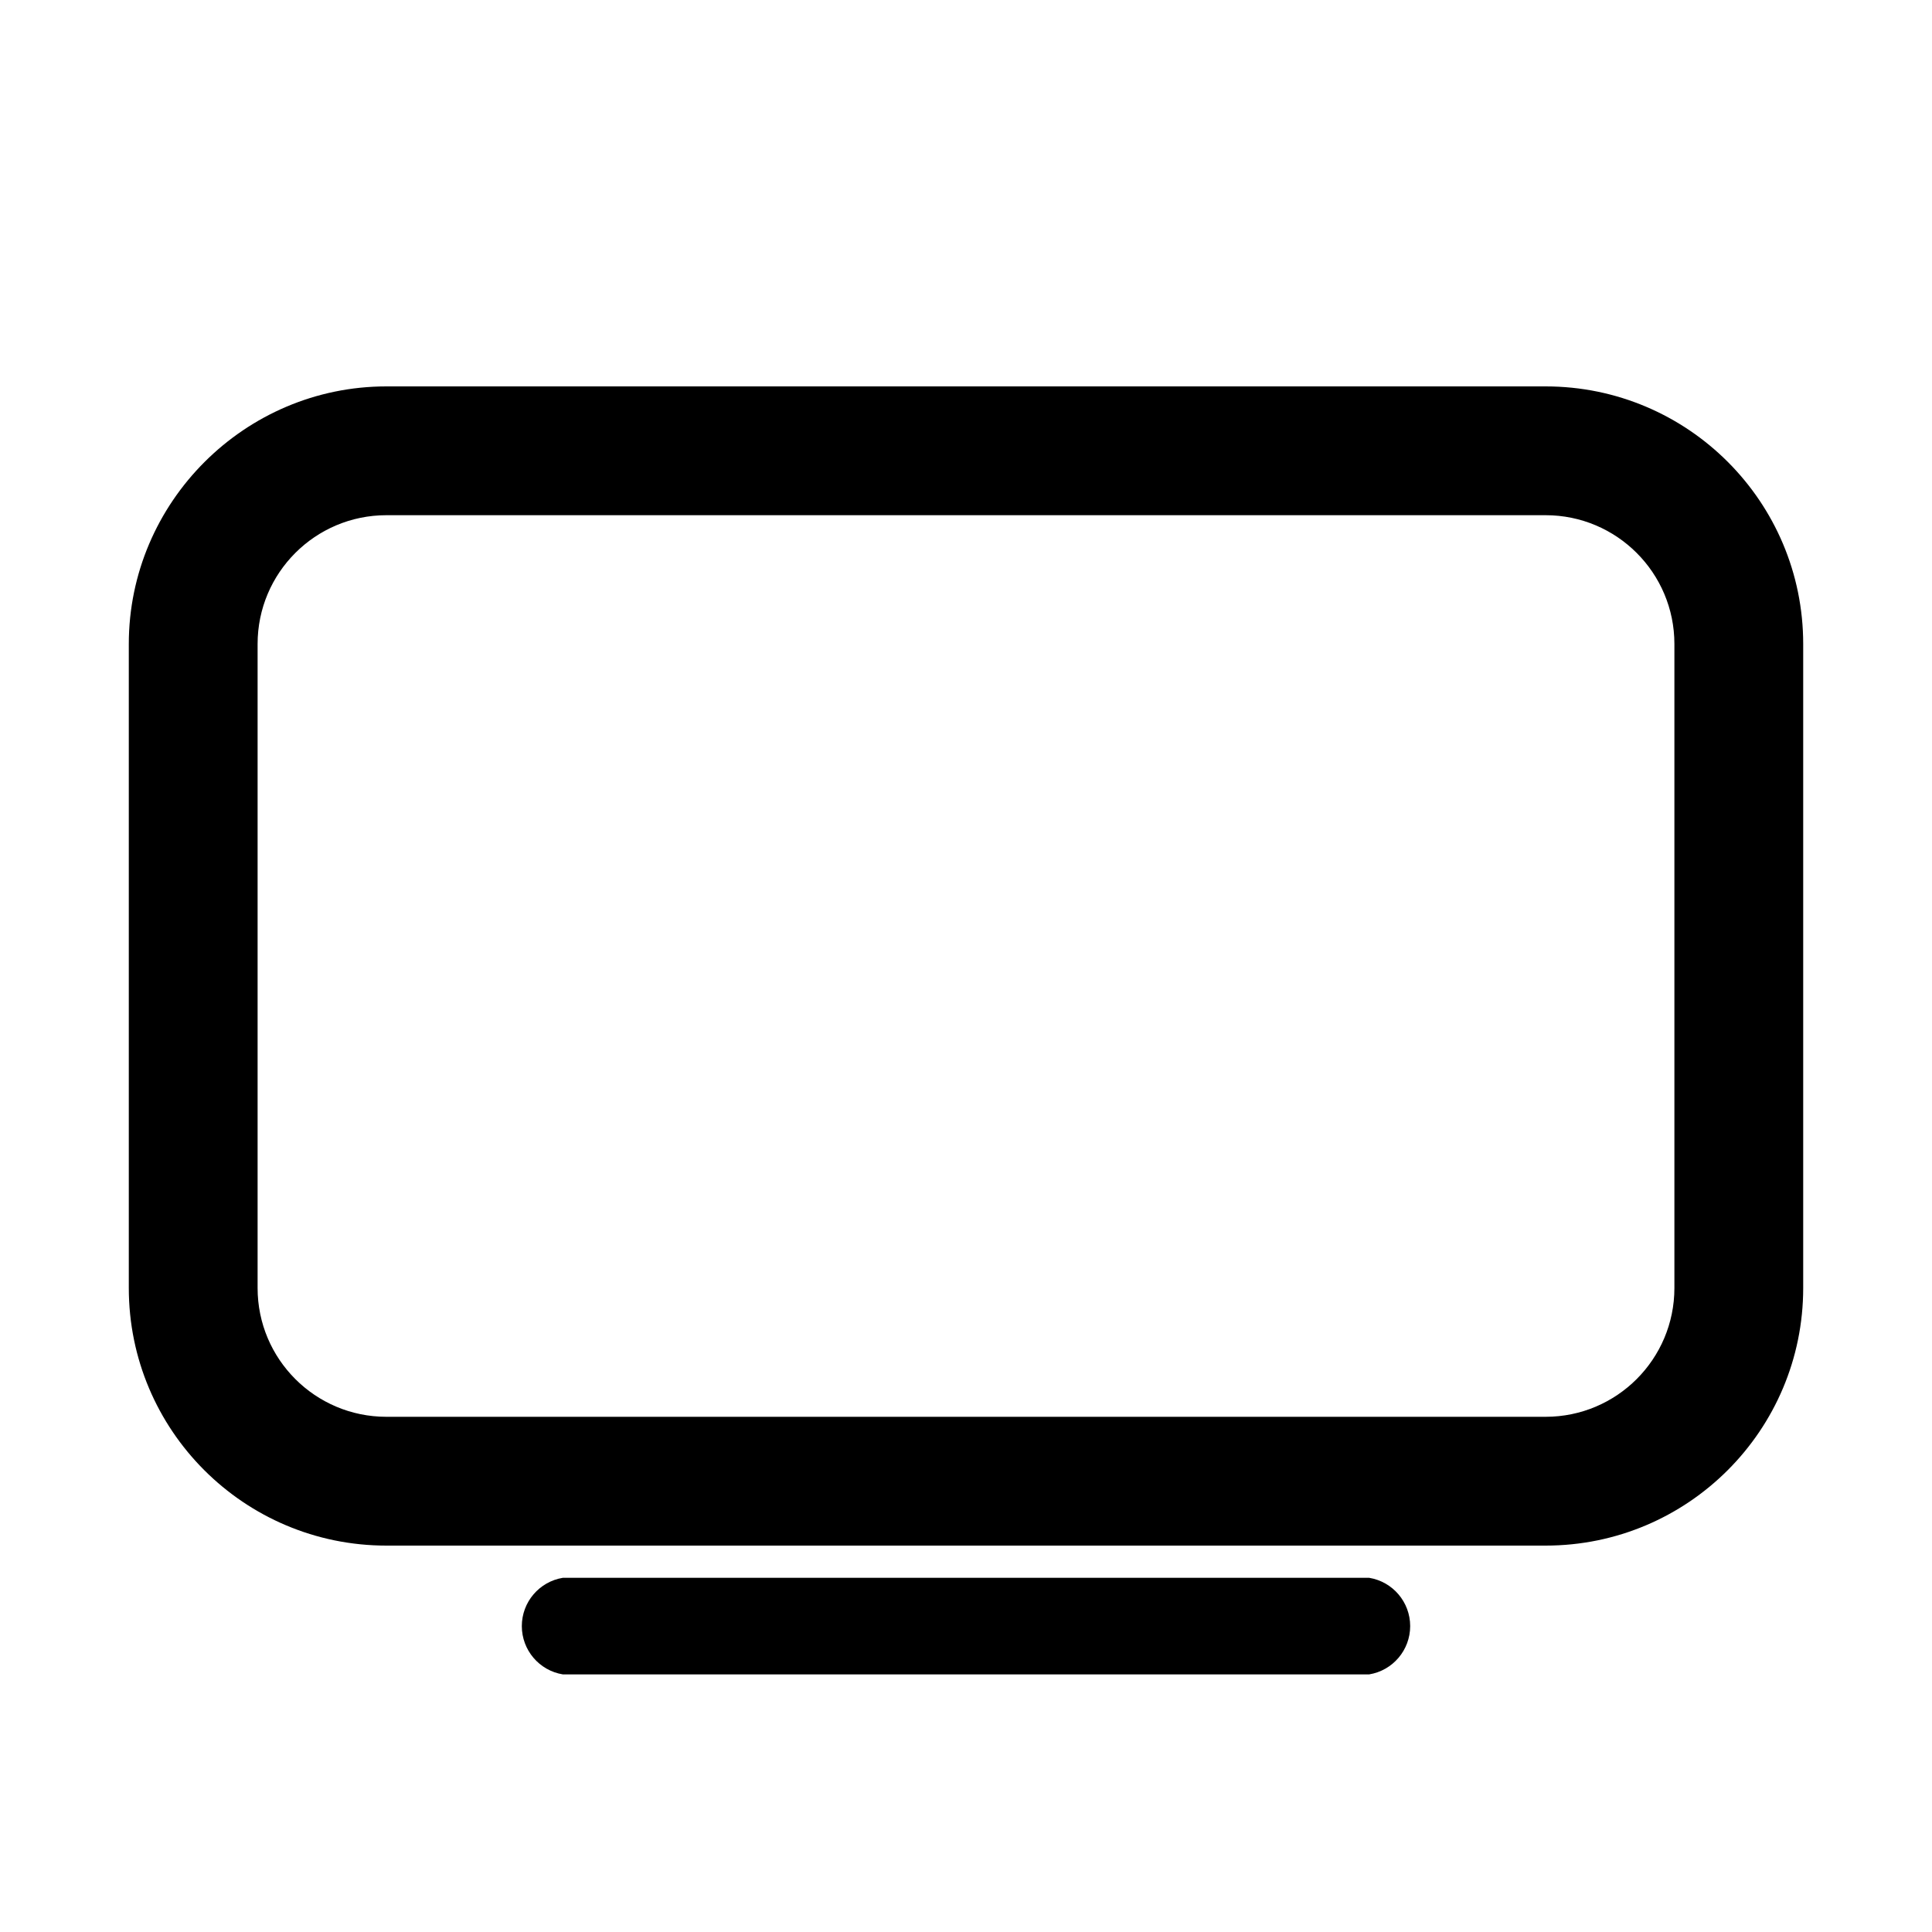
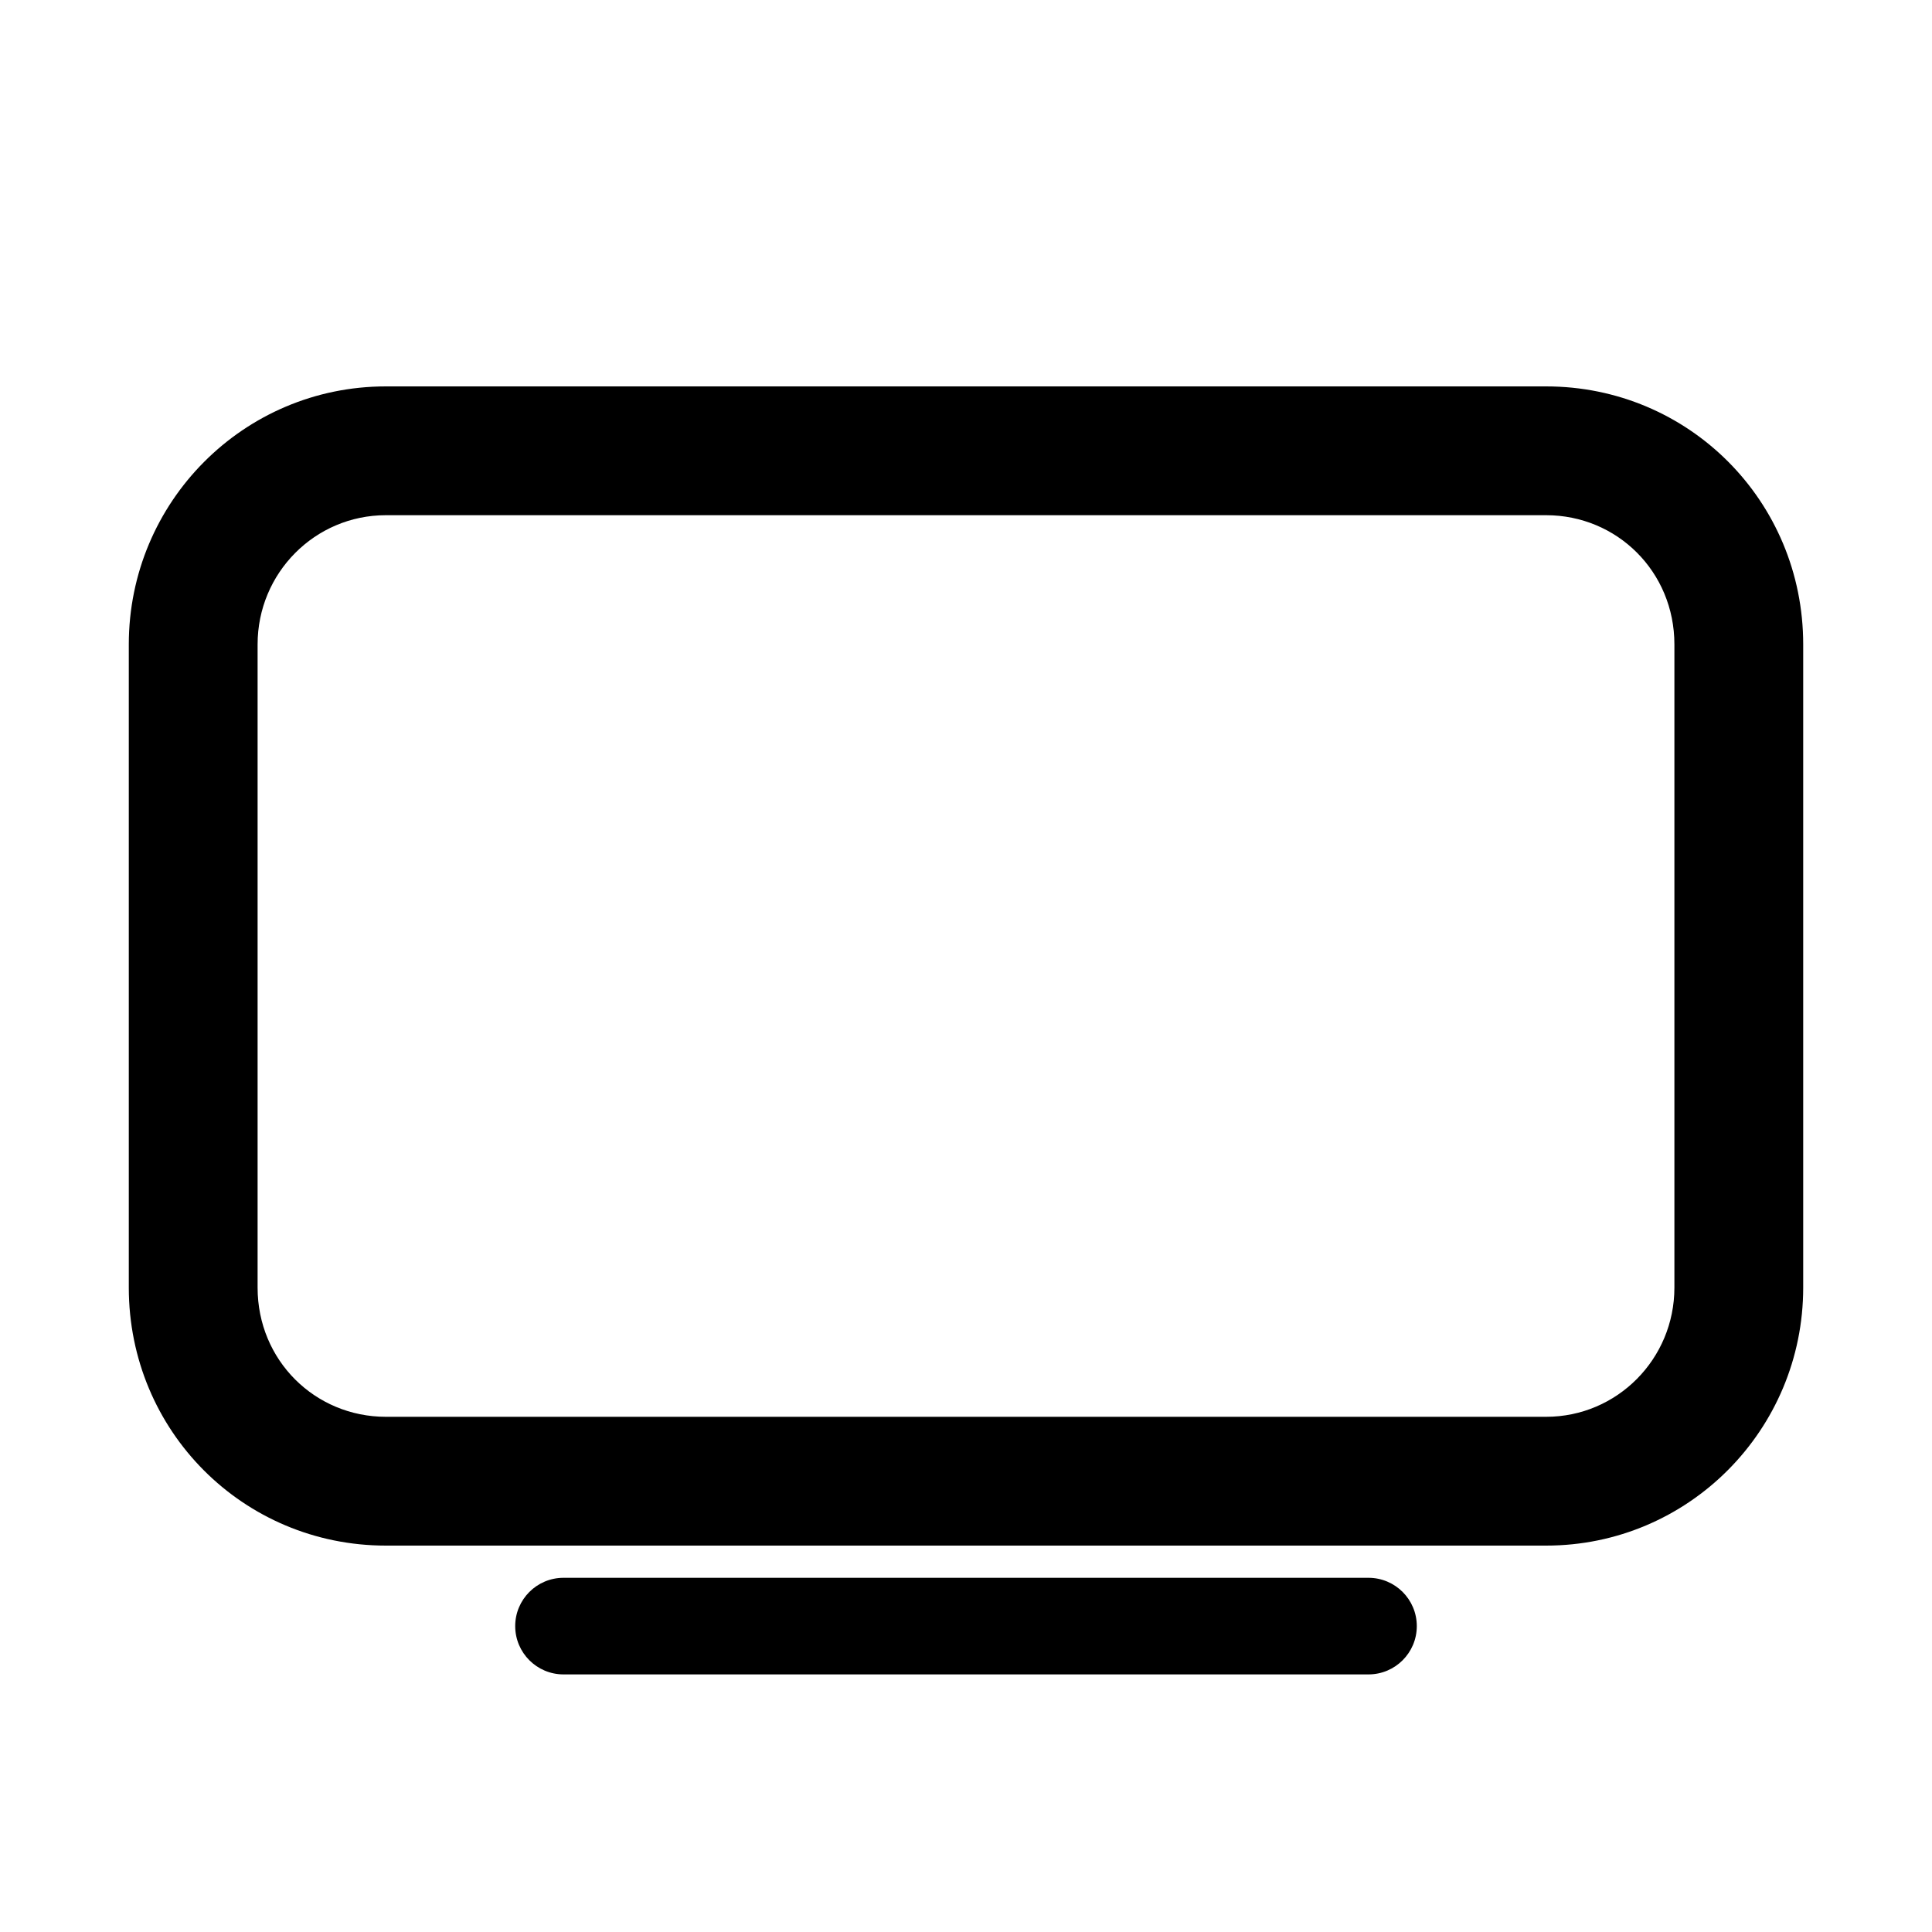
<svg xmlns="http://www.w3.org/2000/svg" viewBox="0 0 15 15">
-   <path d="M2 5v5a1 1 0 0 0 1 1h9a1 1 0 0 0 1-1V5a1 1 0 0 0-1-1H3a1 1 0 0 0-1 1zM1 5c0-1.1.9-2 2-2h9a2 2 0 0 1 2 2v5a2 2 0 0 1-2 2H3a2 2 0 0 1-2-2V5zm3.38 7.25h6.25a.38.38 0 0 1 0 .75H4.37a.38.38 0 0 1 0-.75z" />
+   <path d="M2,5.003 L2,9.997 C2,10.562 2.446,11 2.996,11 L12.004,11 C12.555,11 13,10.551 13,9.997 L13,5.003 C13,4.438 12.554,4 12.004,4 L2.996,4 C2.445,4 2,4.449 2,5.003 Z M1,5.003 C1,3.898 1.891,3 2.996,3 L12.004,3 C13.11,3 14,3.889 14,5.003 L14,9.997 C14,11.102 13.109,12 12.004,12 L2.996,12 C1.89,12 1,11.111 1,9.997 L1,5.003 Z M4.375,12.25 L10.625,12.25 C10.832,12.25 11,12.418 11,12.625 C11,12.832 10.832,13 10.625,13 L4.375,13 C4.168,13 4,12.832 4,12.625 C4,12.418 4.168,12.25 4.375,12.25 Z" />
</svg>
